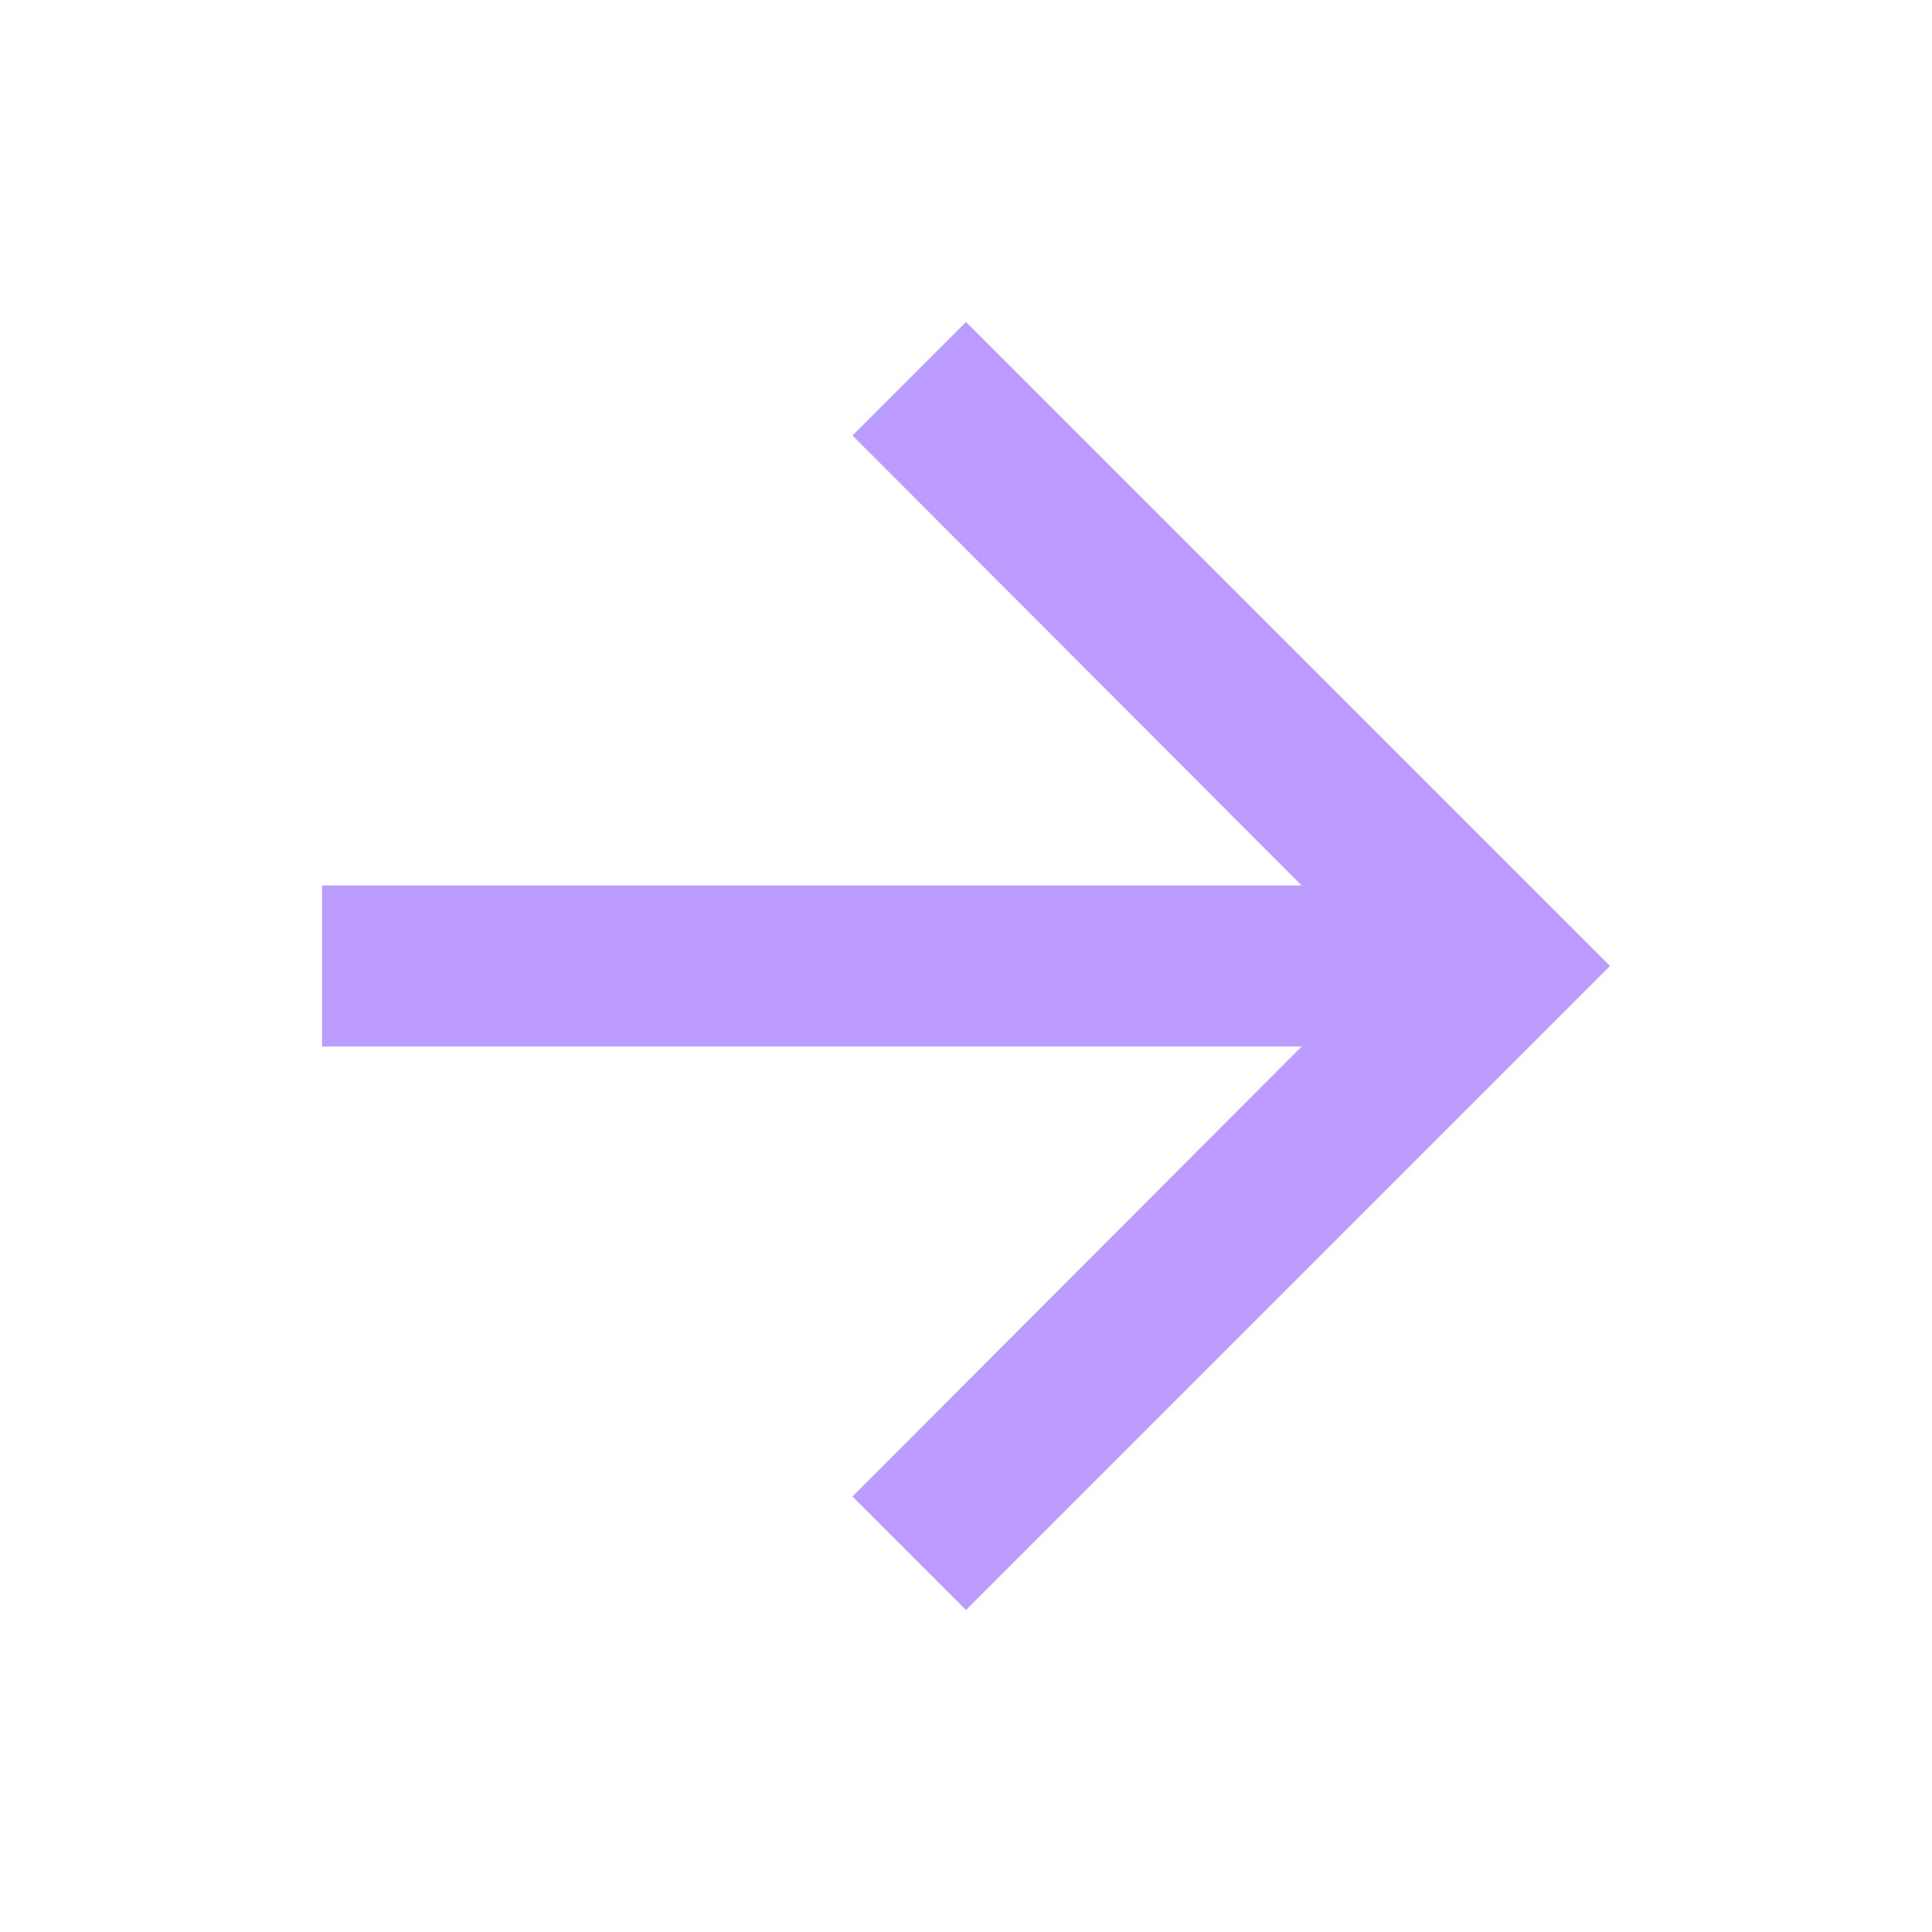
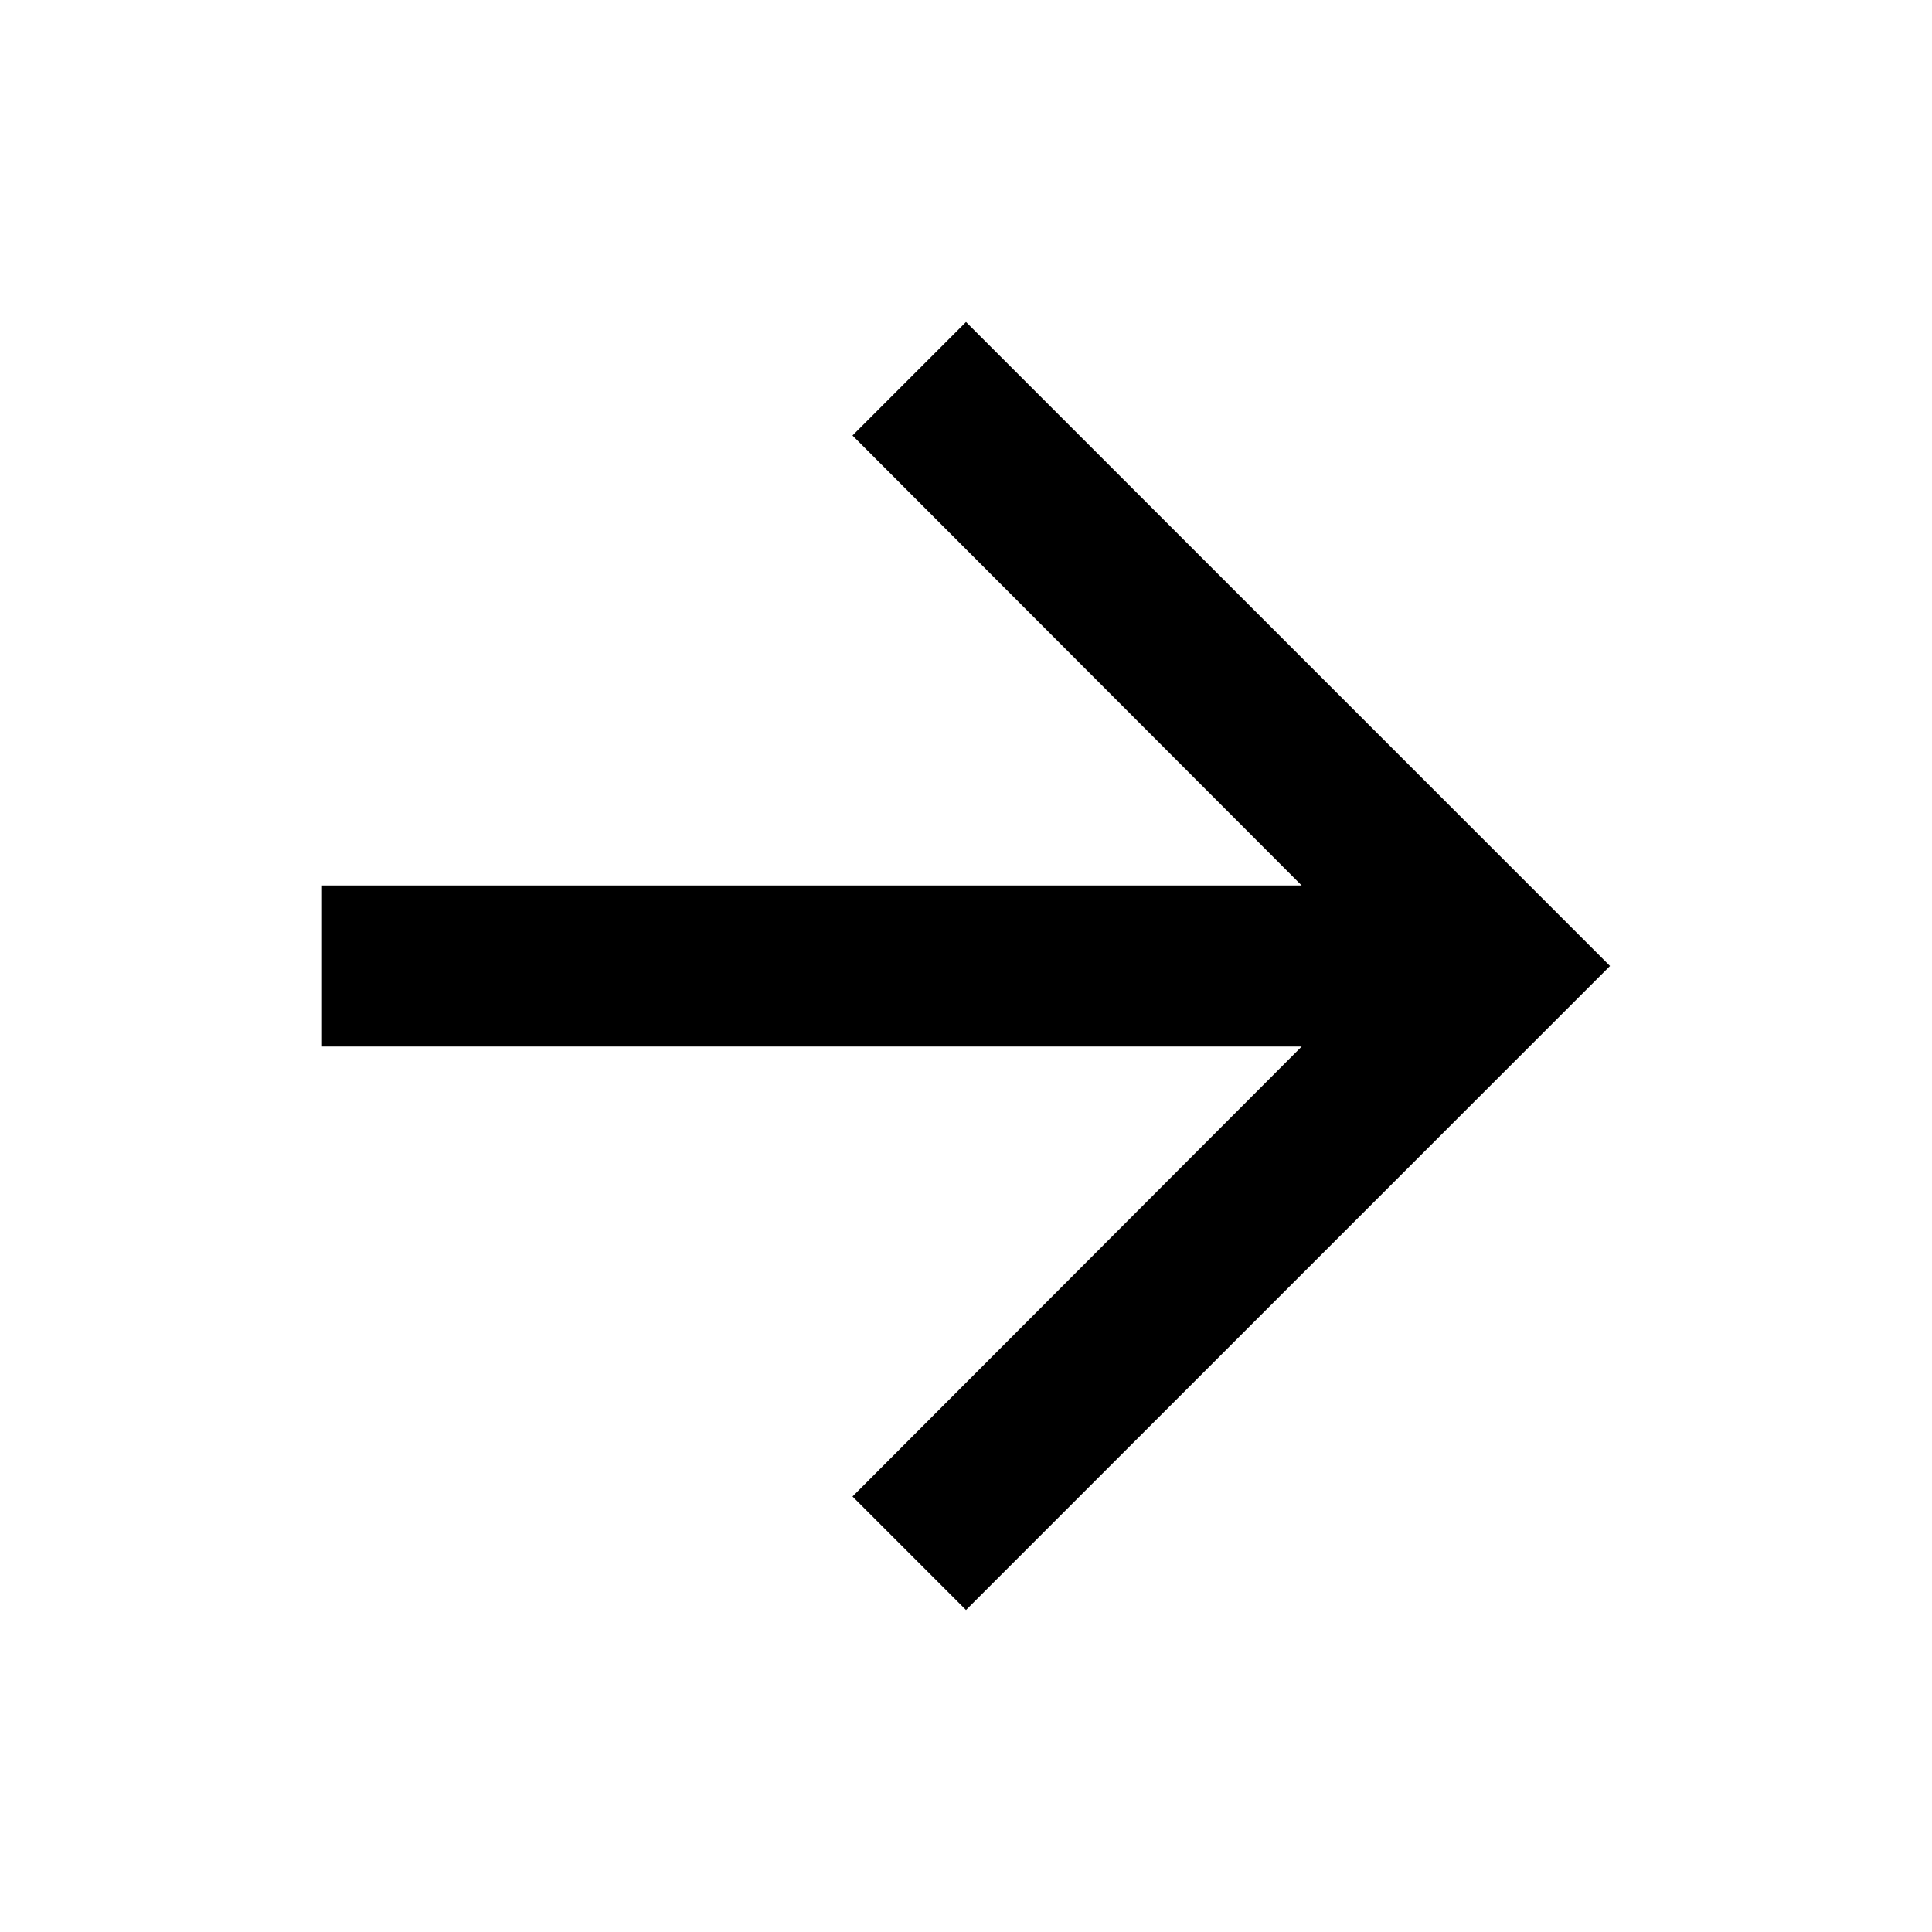
- <svg xmlns="http://www.w3.org/2000/svg" fill="#BC9CFF" width="24" height="24" viewBox="0 0 24 24">
+ <svg xmlns="http://www.w3.org/2000/svg" width="24" height="24" viewBox="0 0 24 24">
  <path d="M0 0h24v24H0z" fill="none" />
  <path d="M12 4l-1.41 1.41L16.17 11H4v2h12.17l-5.58 5.59L12 20l8-8z" />
</svg>
